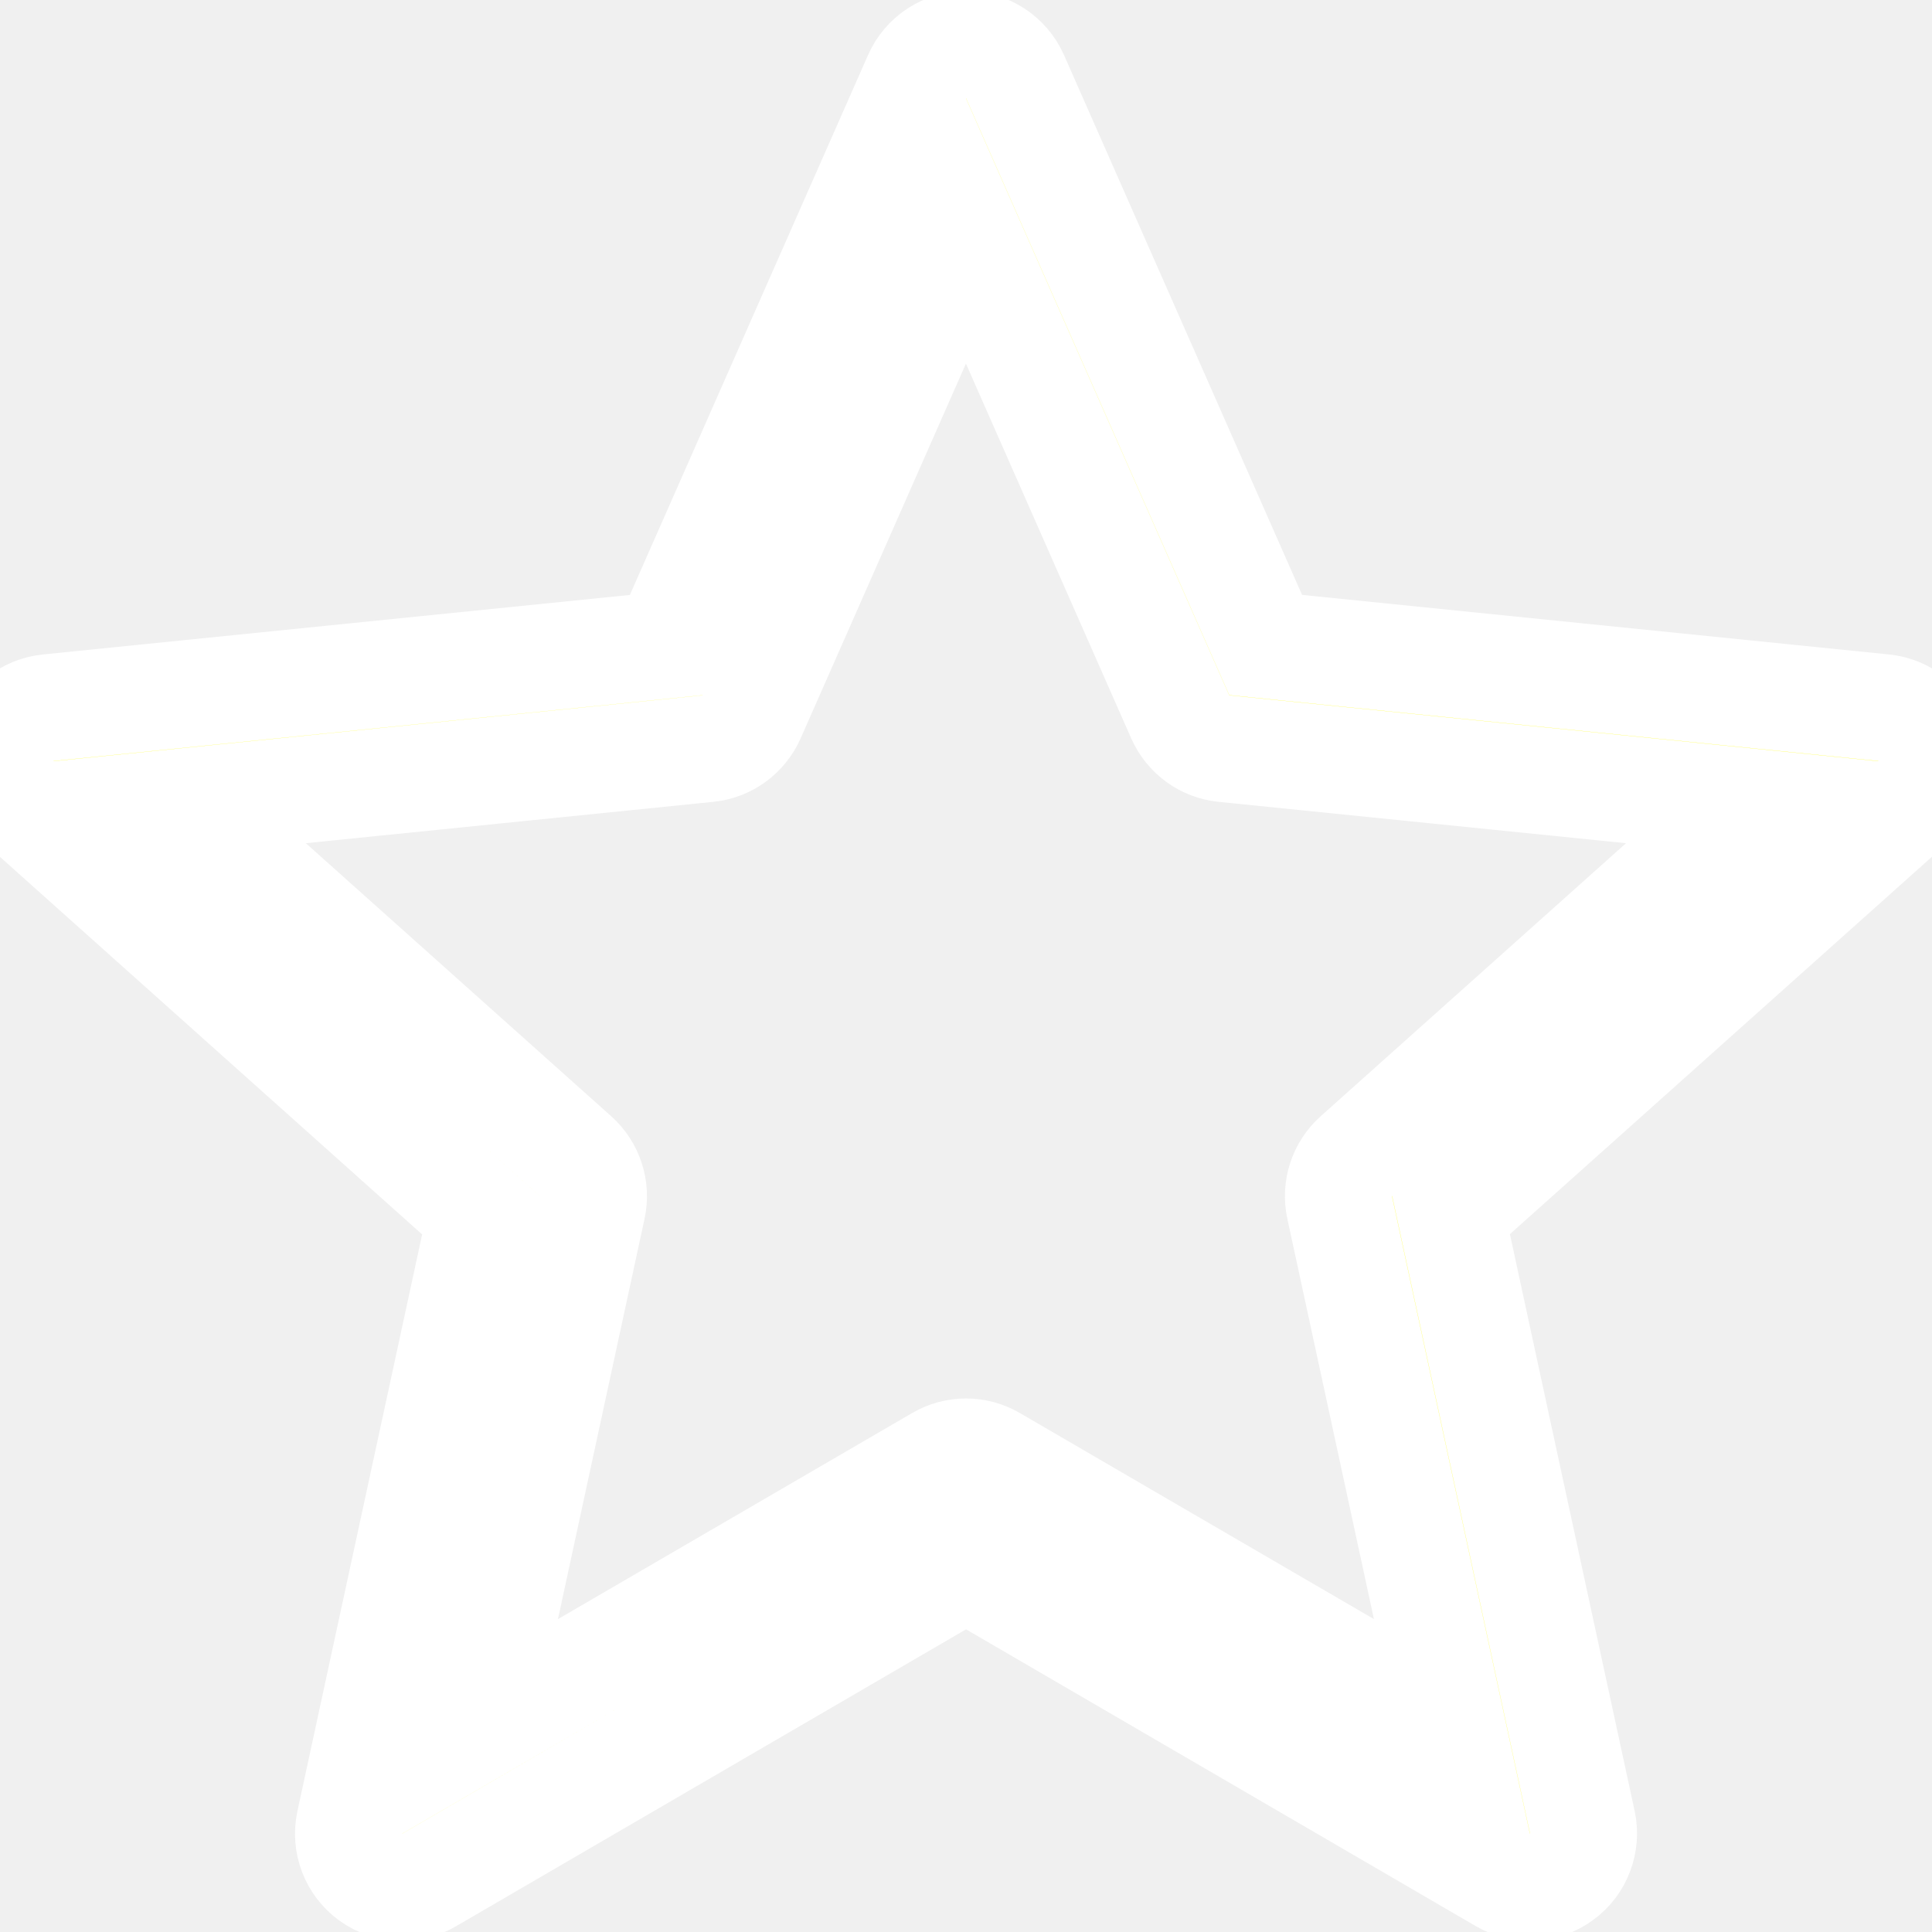
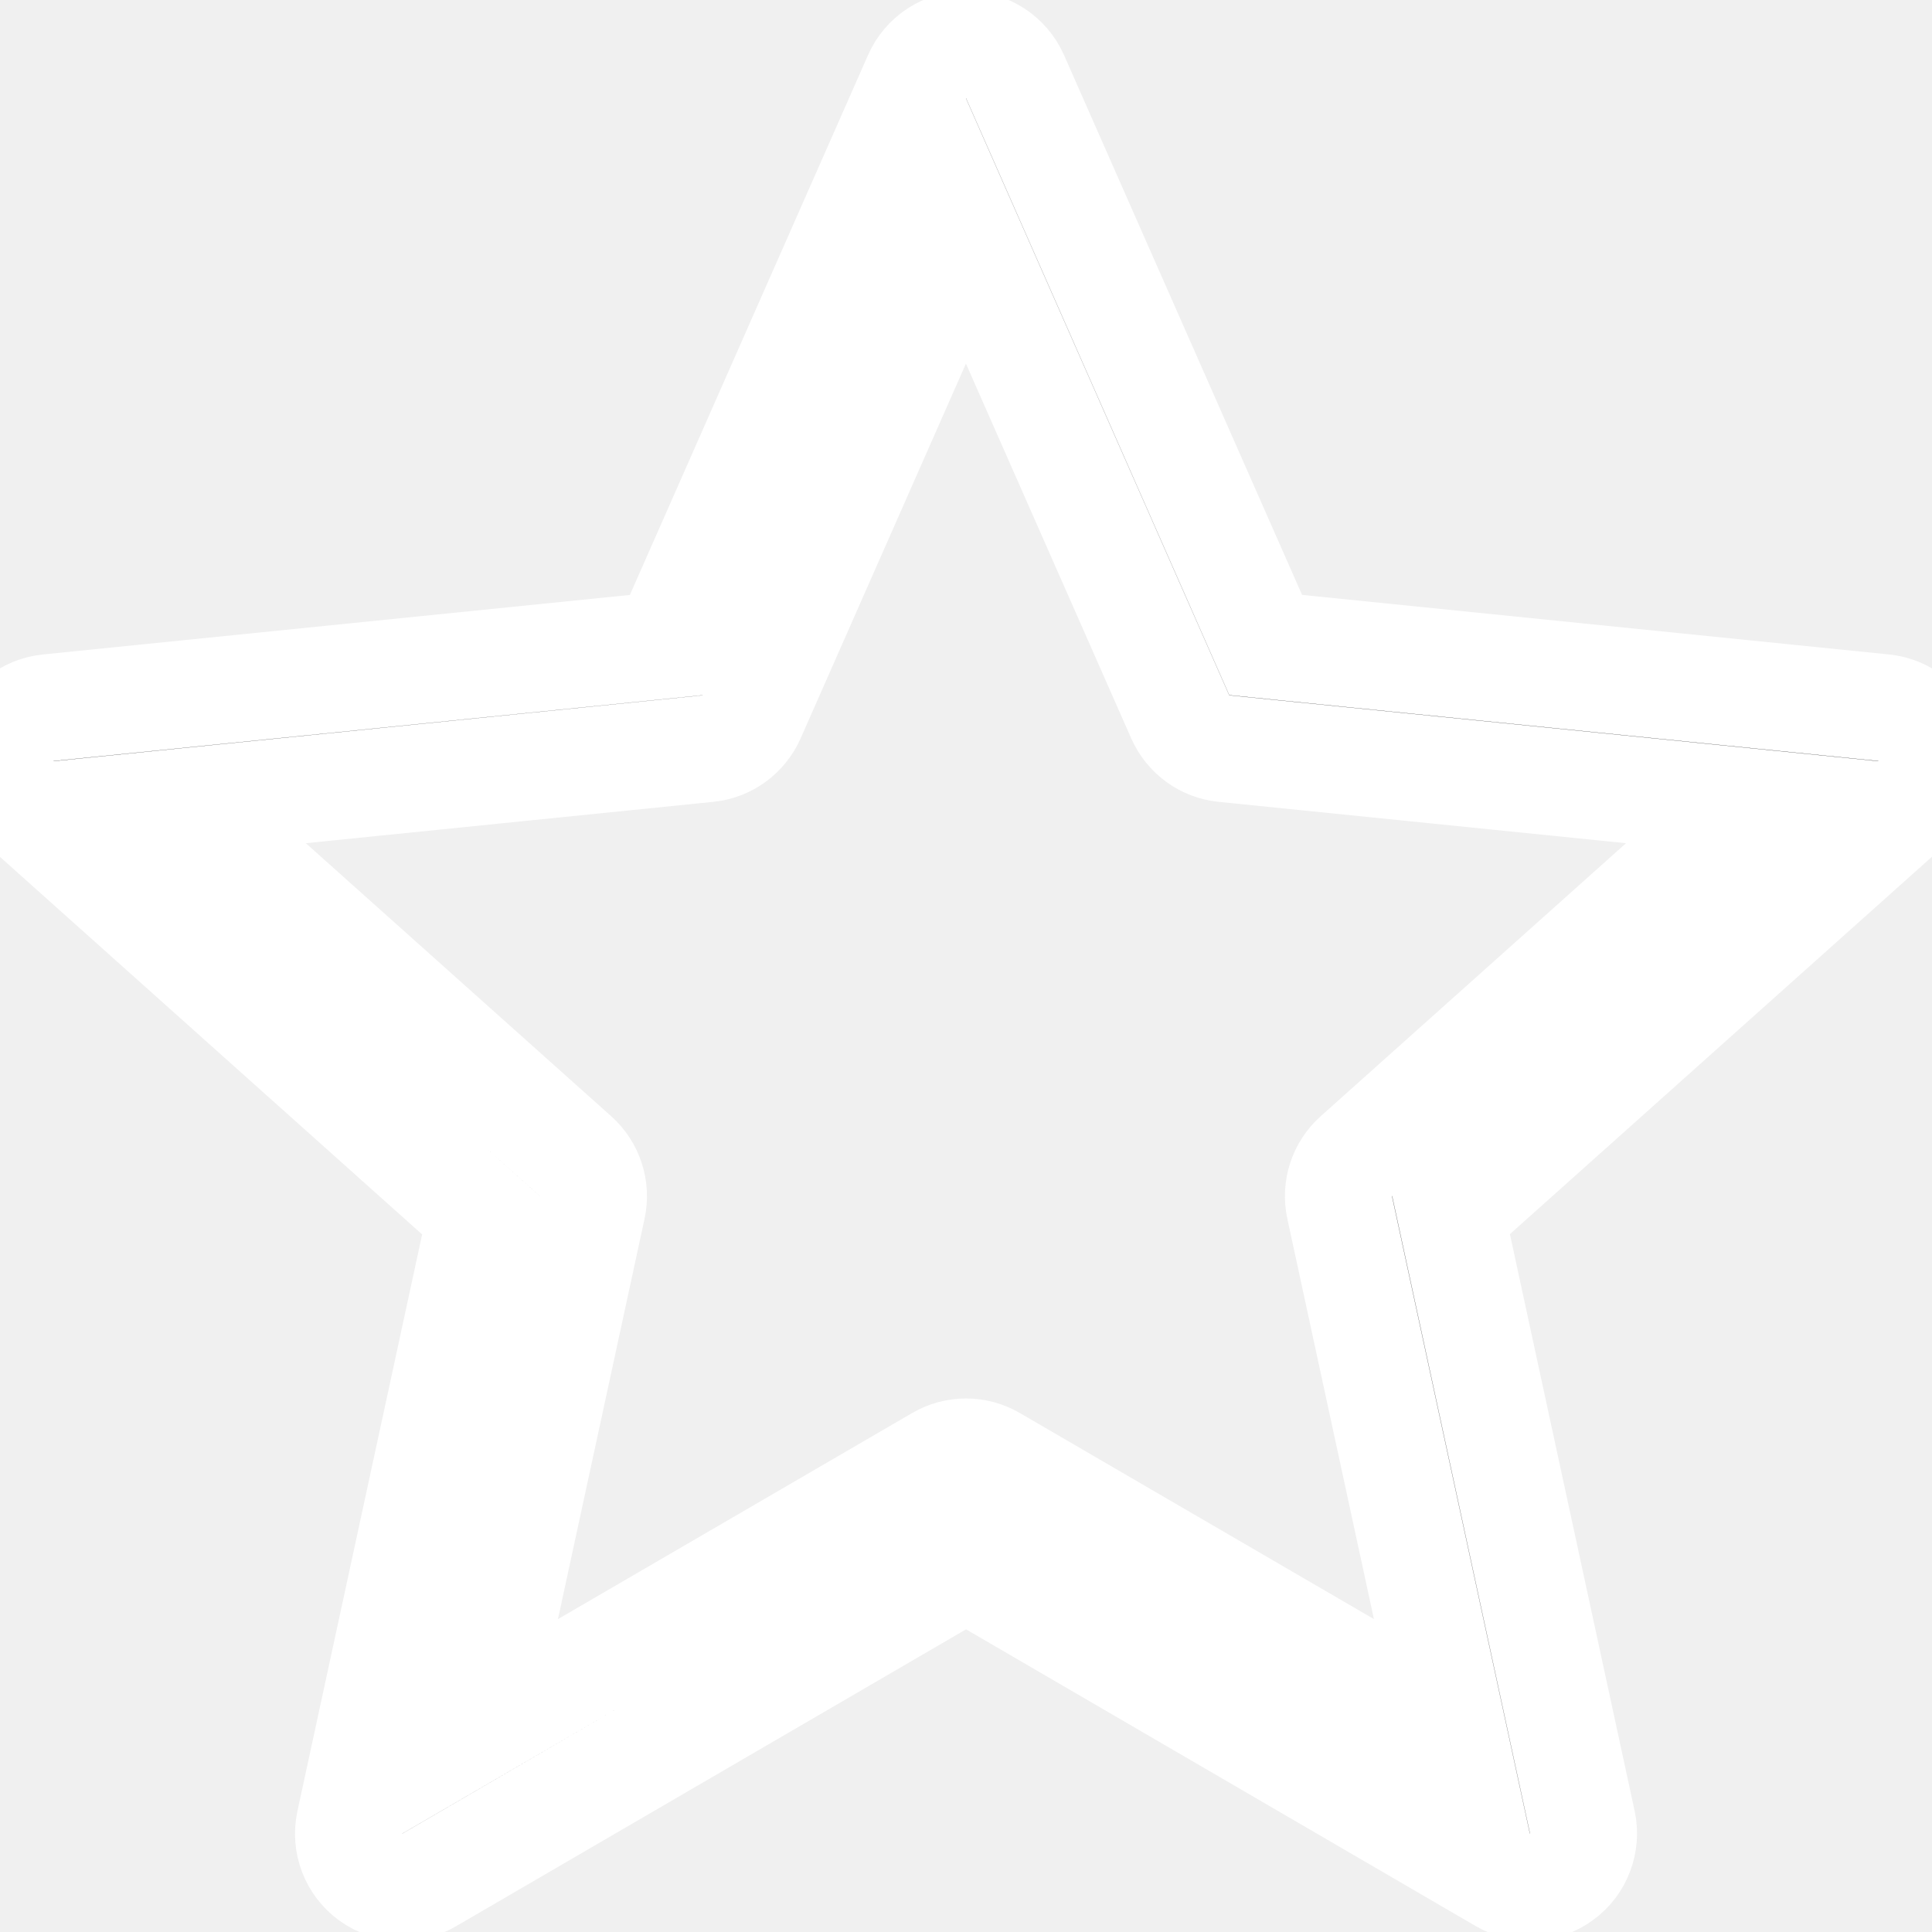
- <svg xmlns="http://www.w3.org/2000/svg" fill="#000000" version="1.1" id="Capa_1" width="800px" height="800px" viewBox="0 0 36.09 36.09" xml:space="preserve">
+ <svg xmlns="http://www.w3.org/2000/svg" fill="none" version="1.1" id="Capa_1" width="800px" height="800px" viewBox="0 0 36.09 36.09" xml:space="preserve">
  <g>
-     <path d="M36.042,13.909c-0.123-0.377-0.456-0.646-0.85-0.688l-11.549-1.172L18.96,1.43c-0.16-0.36-0.519-0.596-0.915-0.596   s-0.755,0.234-0.915,0.598L12.446,12.05L0.899,13.221c-0.394,0.04-0.728,0.312-0.85,0.688c-0.123,0.377-0.011,0.791,0.285,1.055   l8.652,7.738L6.533,34.045c-0.083,0.387,0.069,0.787,0.39,1.02c0.175,0.127,0.381,0.191,0.588,0.191   c0.173,0,0.347-0.045,0.503-0.137l10.032-5.84l10.03,5.84c0.342,0.197,0.77,0.178,1.091-0.059c0.32-0.229,0.474-0.633,0.391-1.02   l-2.453-11.344l8.653-7.737C36.052,14.699,36.165,14.285,36.042,13.909z M25.336,21.598c-0.268,0.24-0.387,0.605-0.311,0.957   l2.097,9.695l-8.574-4.99c-0.311-0.182-0.695-0.182-1.006,0l-8.576,4.99l2.097-9.695c0.076-0.352-0.043-0.717-0.311-0.957   l-7.396-6.613l9.87-1.002c0.358-0.035,0.668-0.264,0.814-0.592l4.004-9.077l4.003,9.077c0.146,0.328,0.456,0.557,0.814,0.592   l9.87,1.002L25.336,21.598z" fill="yellow" stroke="white" stroke-width="2" />
+     <path d="M36.042,13.909c-0.123-0.377-0.456-0.646-0.85-0.688l-11.549-1.172L18.96,1.43c-0.16-0.36-0.519-0.596-0.915-0.596   s-0.755,0.234-0.915,0.598L12.446,12.05L0.899,13.221c-0.394,0.04-0.728,0.312-0.85,0.688c-0.123,0.377-0.011,0.791,0.285,1.055   l8.652,7.738L6.533,34.045c-0.083,0.387,0.069,0.787,0.39,1.02c0.175,0.127,0.381,0.191,0.588,0.191   c0.173,0,0.347-0.045,0.503-0.137l10.032-5.84l10.03,5.84c0.342,0.197,0.77,0.178,1.091-0.059c0.32-0.229,0.474-0.633,0.391-1.02   l-2.453-11.344l8.653-7.737C36.052,14.699,36.165,14.285,36.042,13.909z M25.336,21.598c-0.268,0.24-0.387,0.605-0.311,0.957   l2.097,9.695l-8.574-4.99c-0.311-0.182-0.695-0.182-1.006,0l-8.576,4.99l2.097-9.695c0.076-0.352-0.043-0.717-0.311-0.957   l-7.396-6.613l9.87-1.002c0.358-0.035,0.668-0.264,0.814-0.592l4.004-9.077l4.003,9.077c0.146,0.328,0.456,0.557,0.814,0.592   l9.87,1.002L25.336,21.598z" fill="currentColor" stroke="white" stroke-width="2" />
  </g>
</svg>
